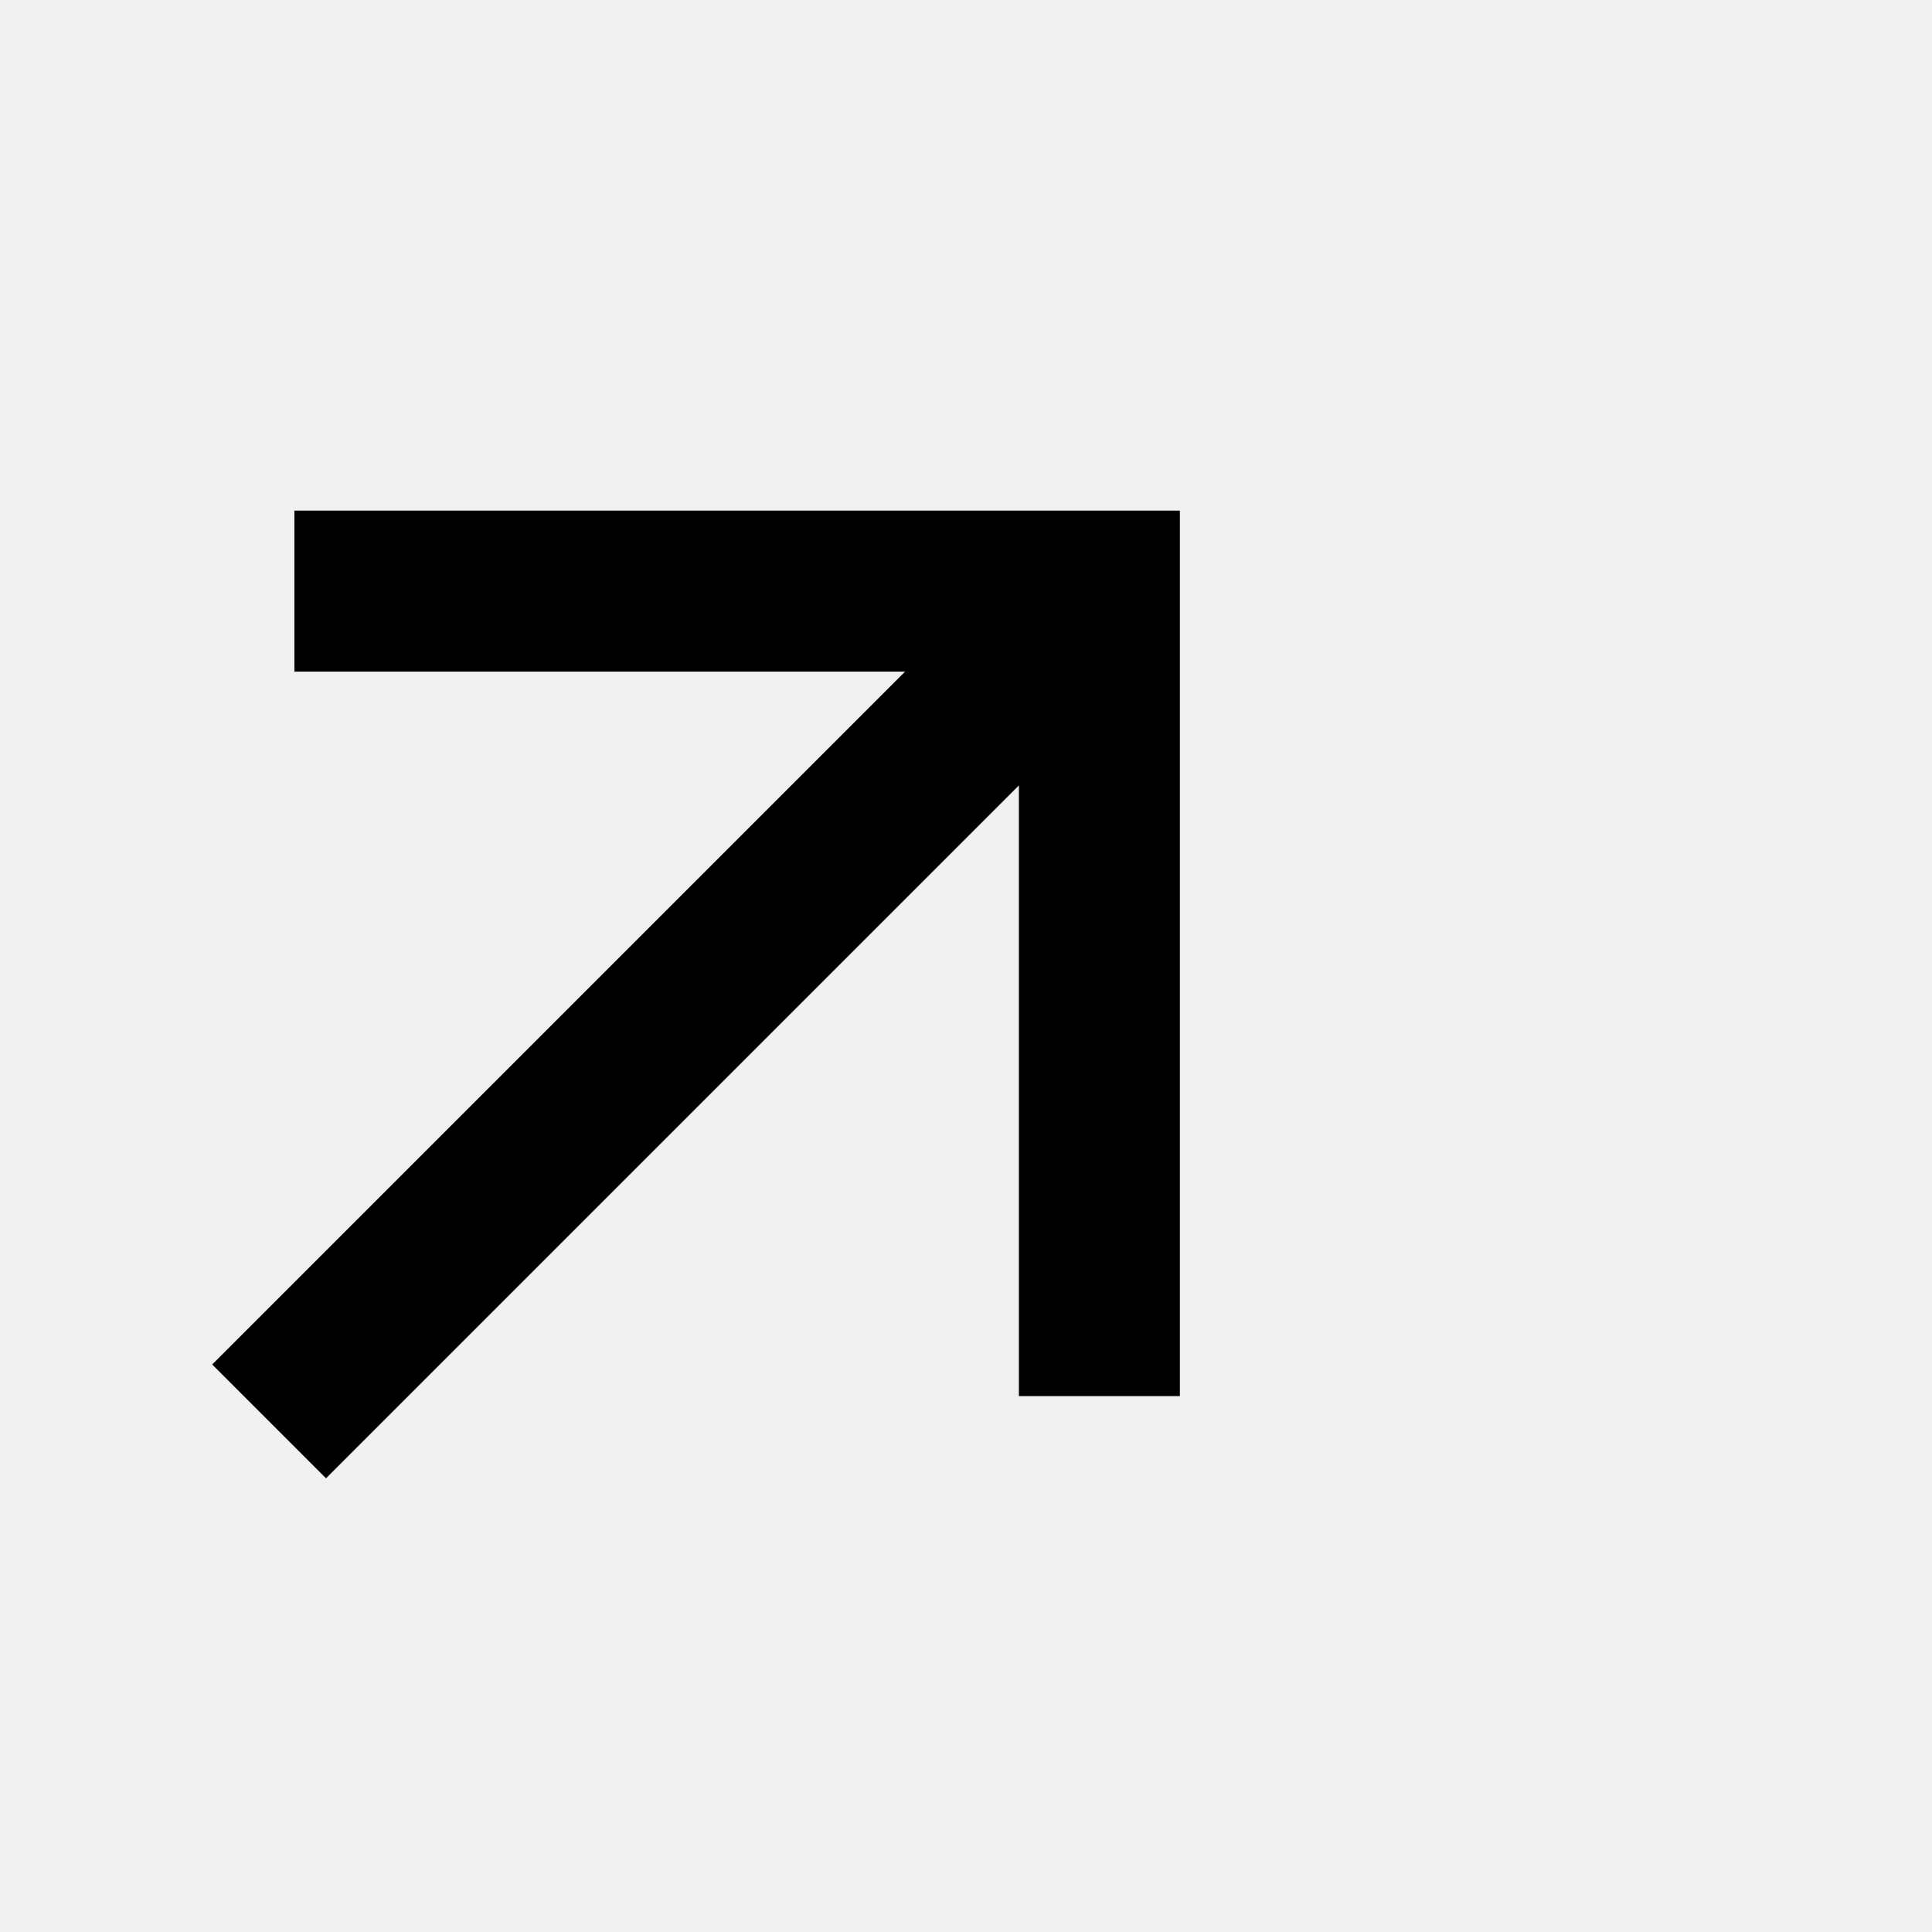
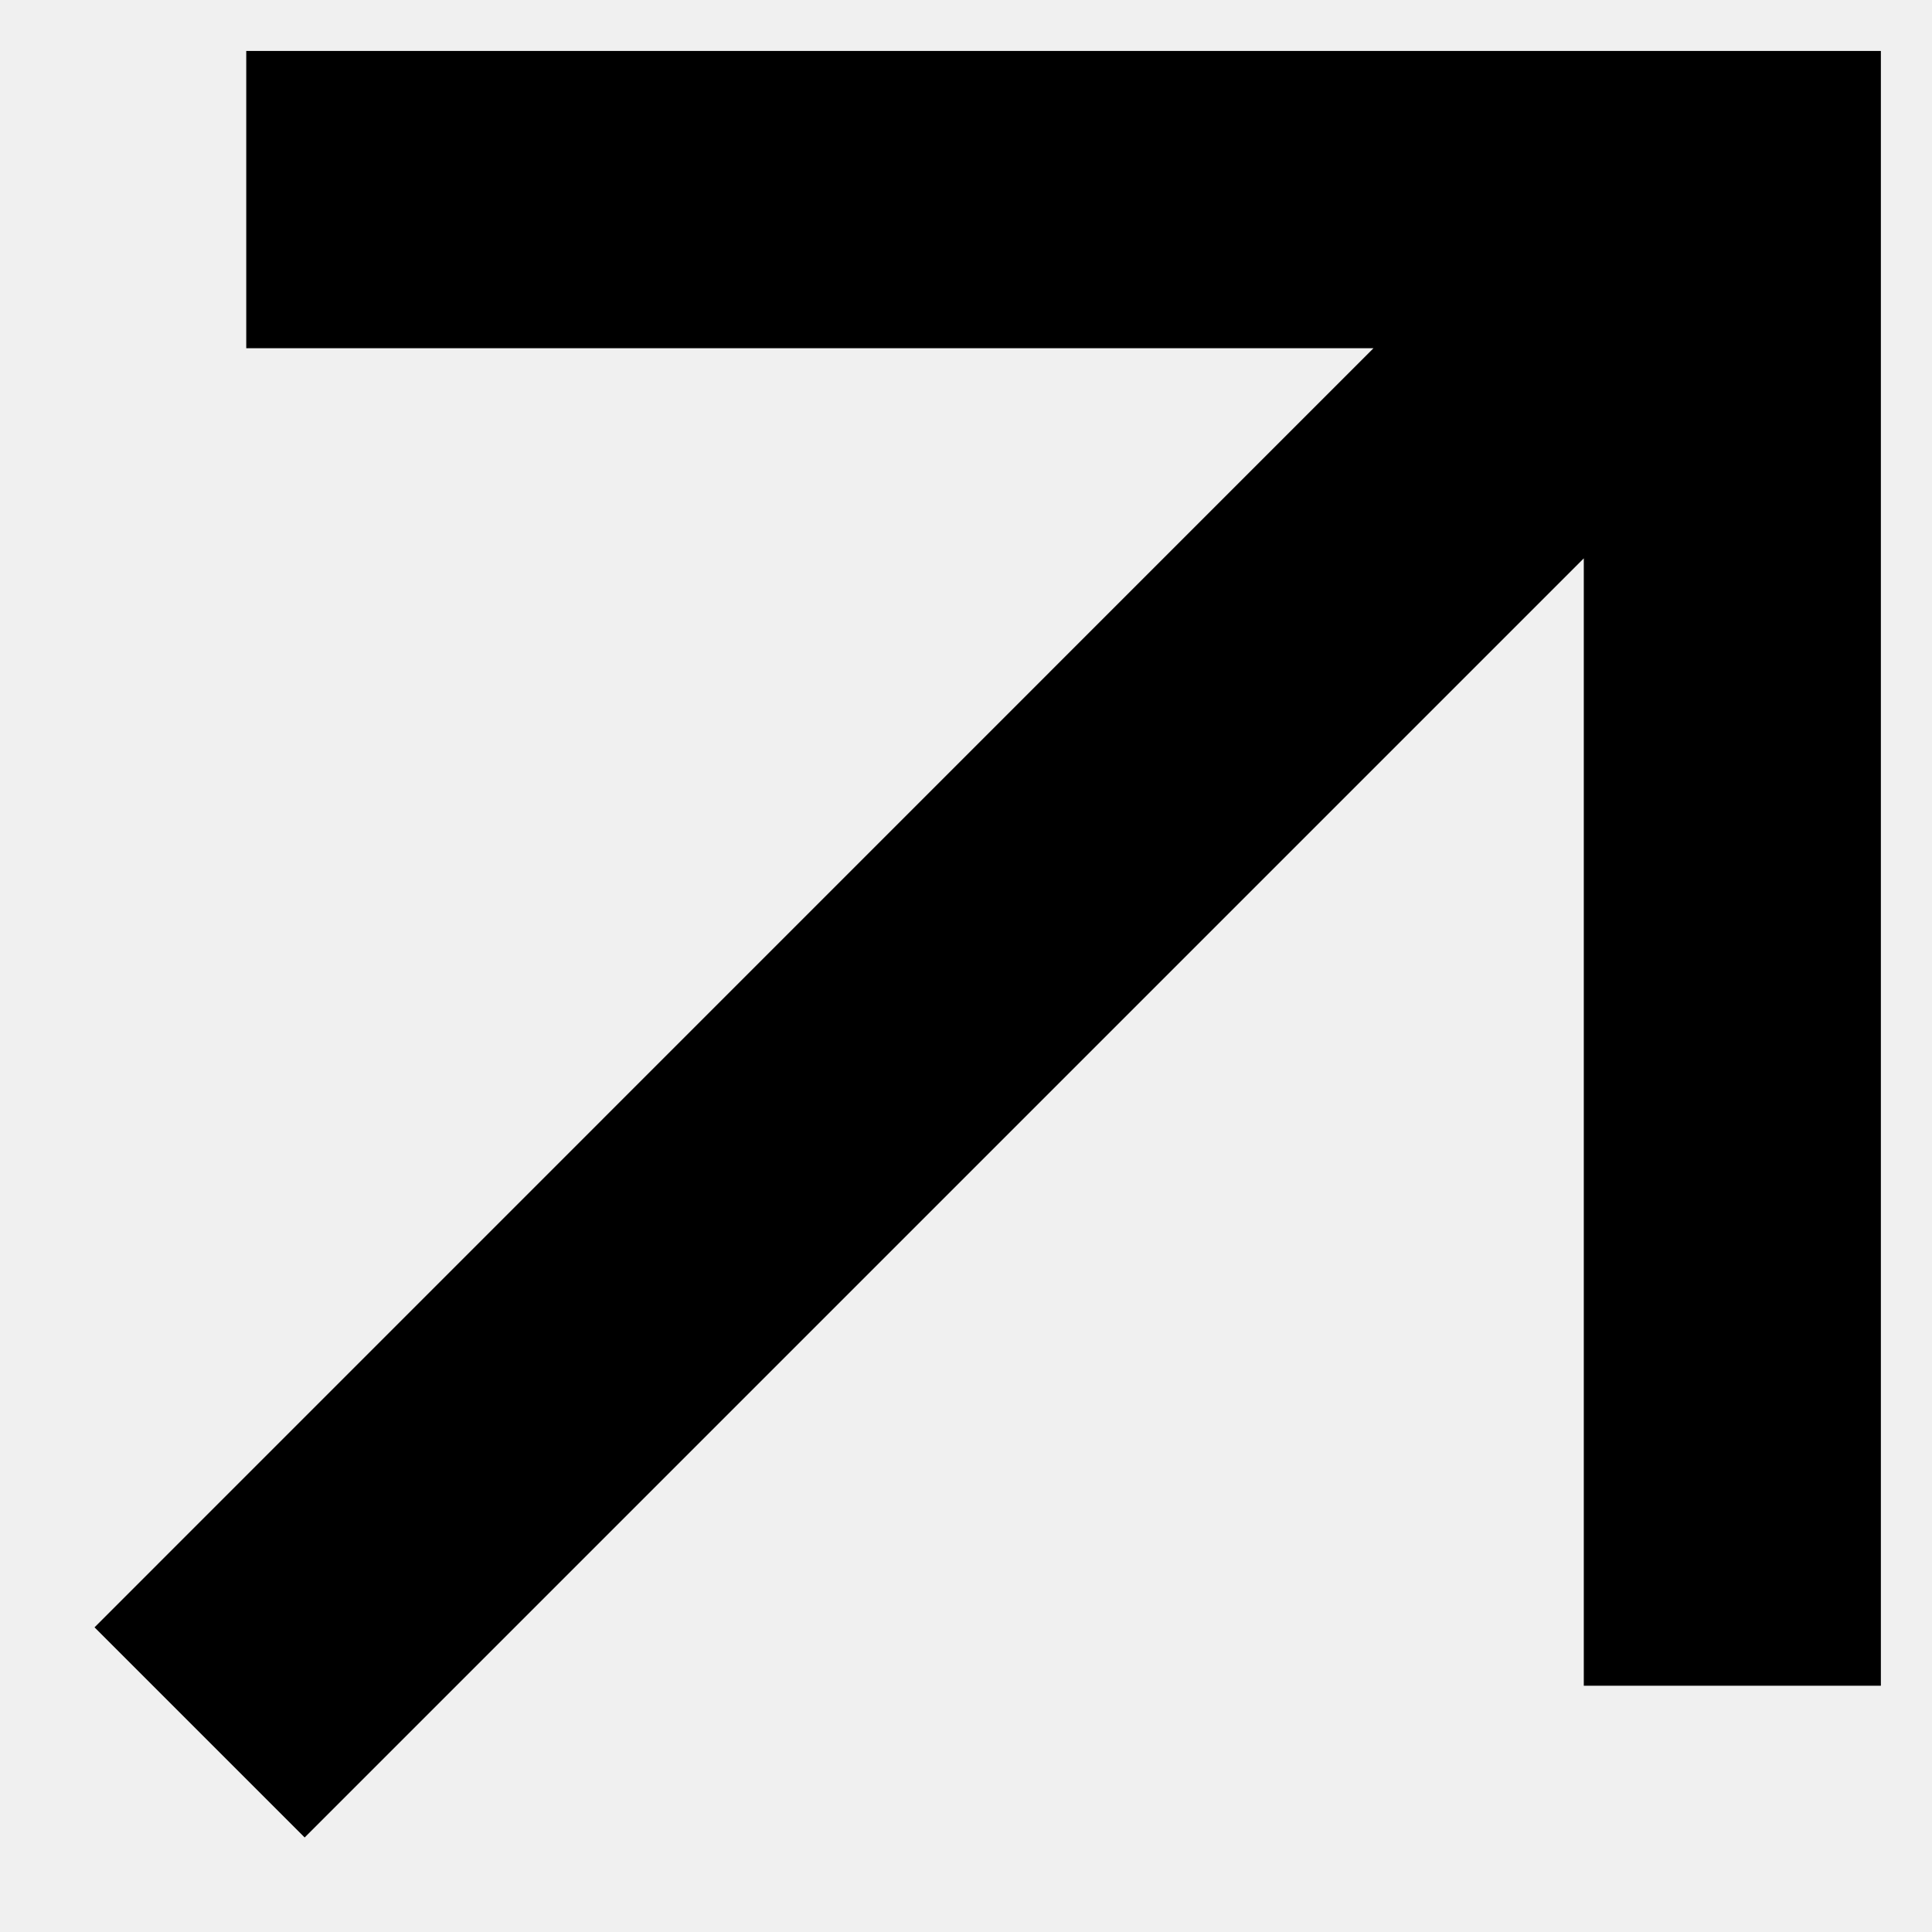
- <svg xmlns="http://www.w3.org/2000/svg" viewBox="0 0 24 24" fill="none">
-   <g>
-     <path d="M11.243 8.343L3.657 8.343L3.657 6.343H14.657V17.343L12.657 17.343L12.657 9.757L4.05 18.364L2.636 16.95L11.243 8.343Z" fill="currentColor" />
-   </g>
-   <defs>
-     <clipPath id="clip0_1926_30447">
-       <rect width="24" height="24" fill="white" />
-     </clipPath>
-   </defs>
+ <svg xmlns="http://www.w3.org/2000/svg" viewBox="0 0 13 13" fill="none">
+   <path d="M9.242 2.343L1.657 2.343L1.657 0.343H12.656V11.343L10.657 11.343L10.657 3.757L2.05 12.364L0.636 10.95L9.242 2.343Z" fill="currentColor" />
</svg>
